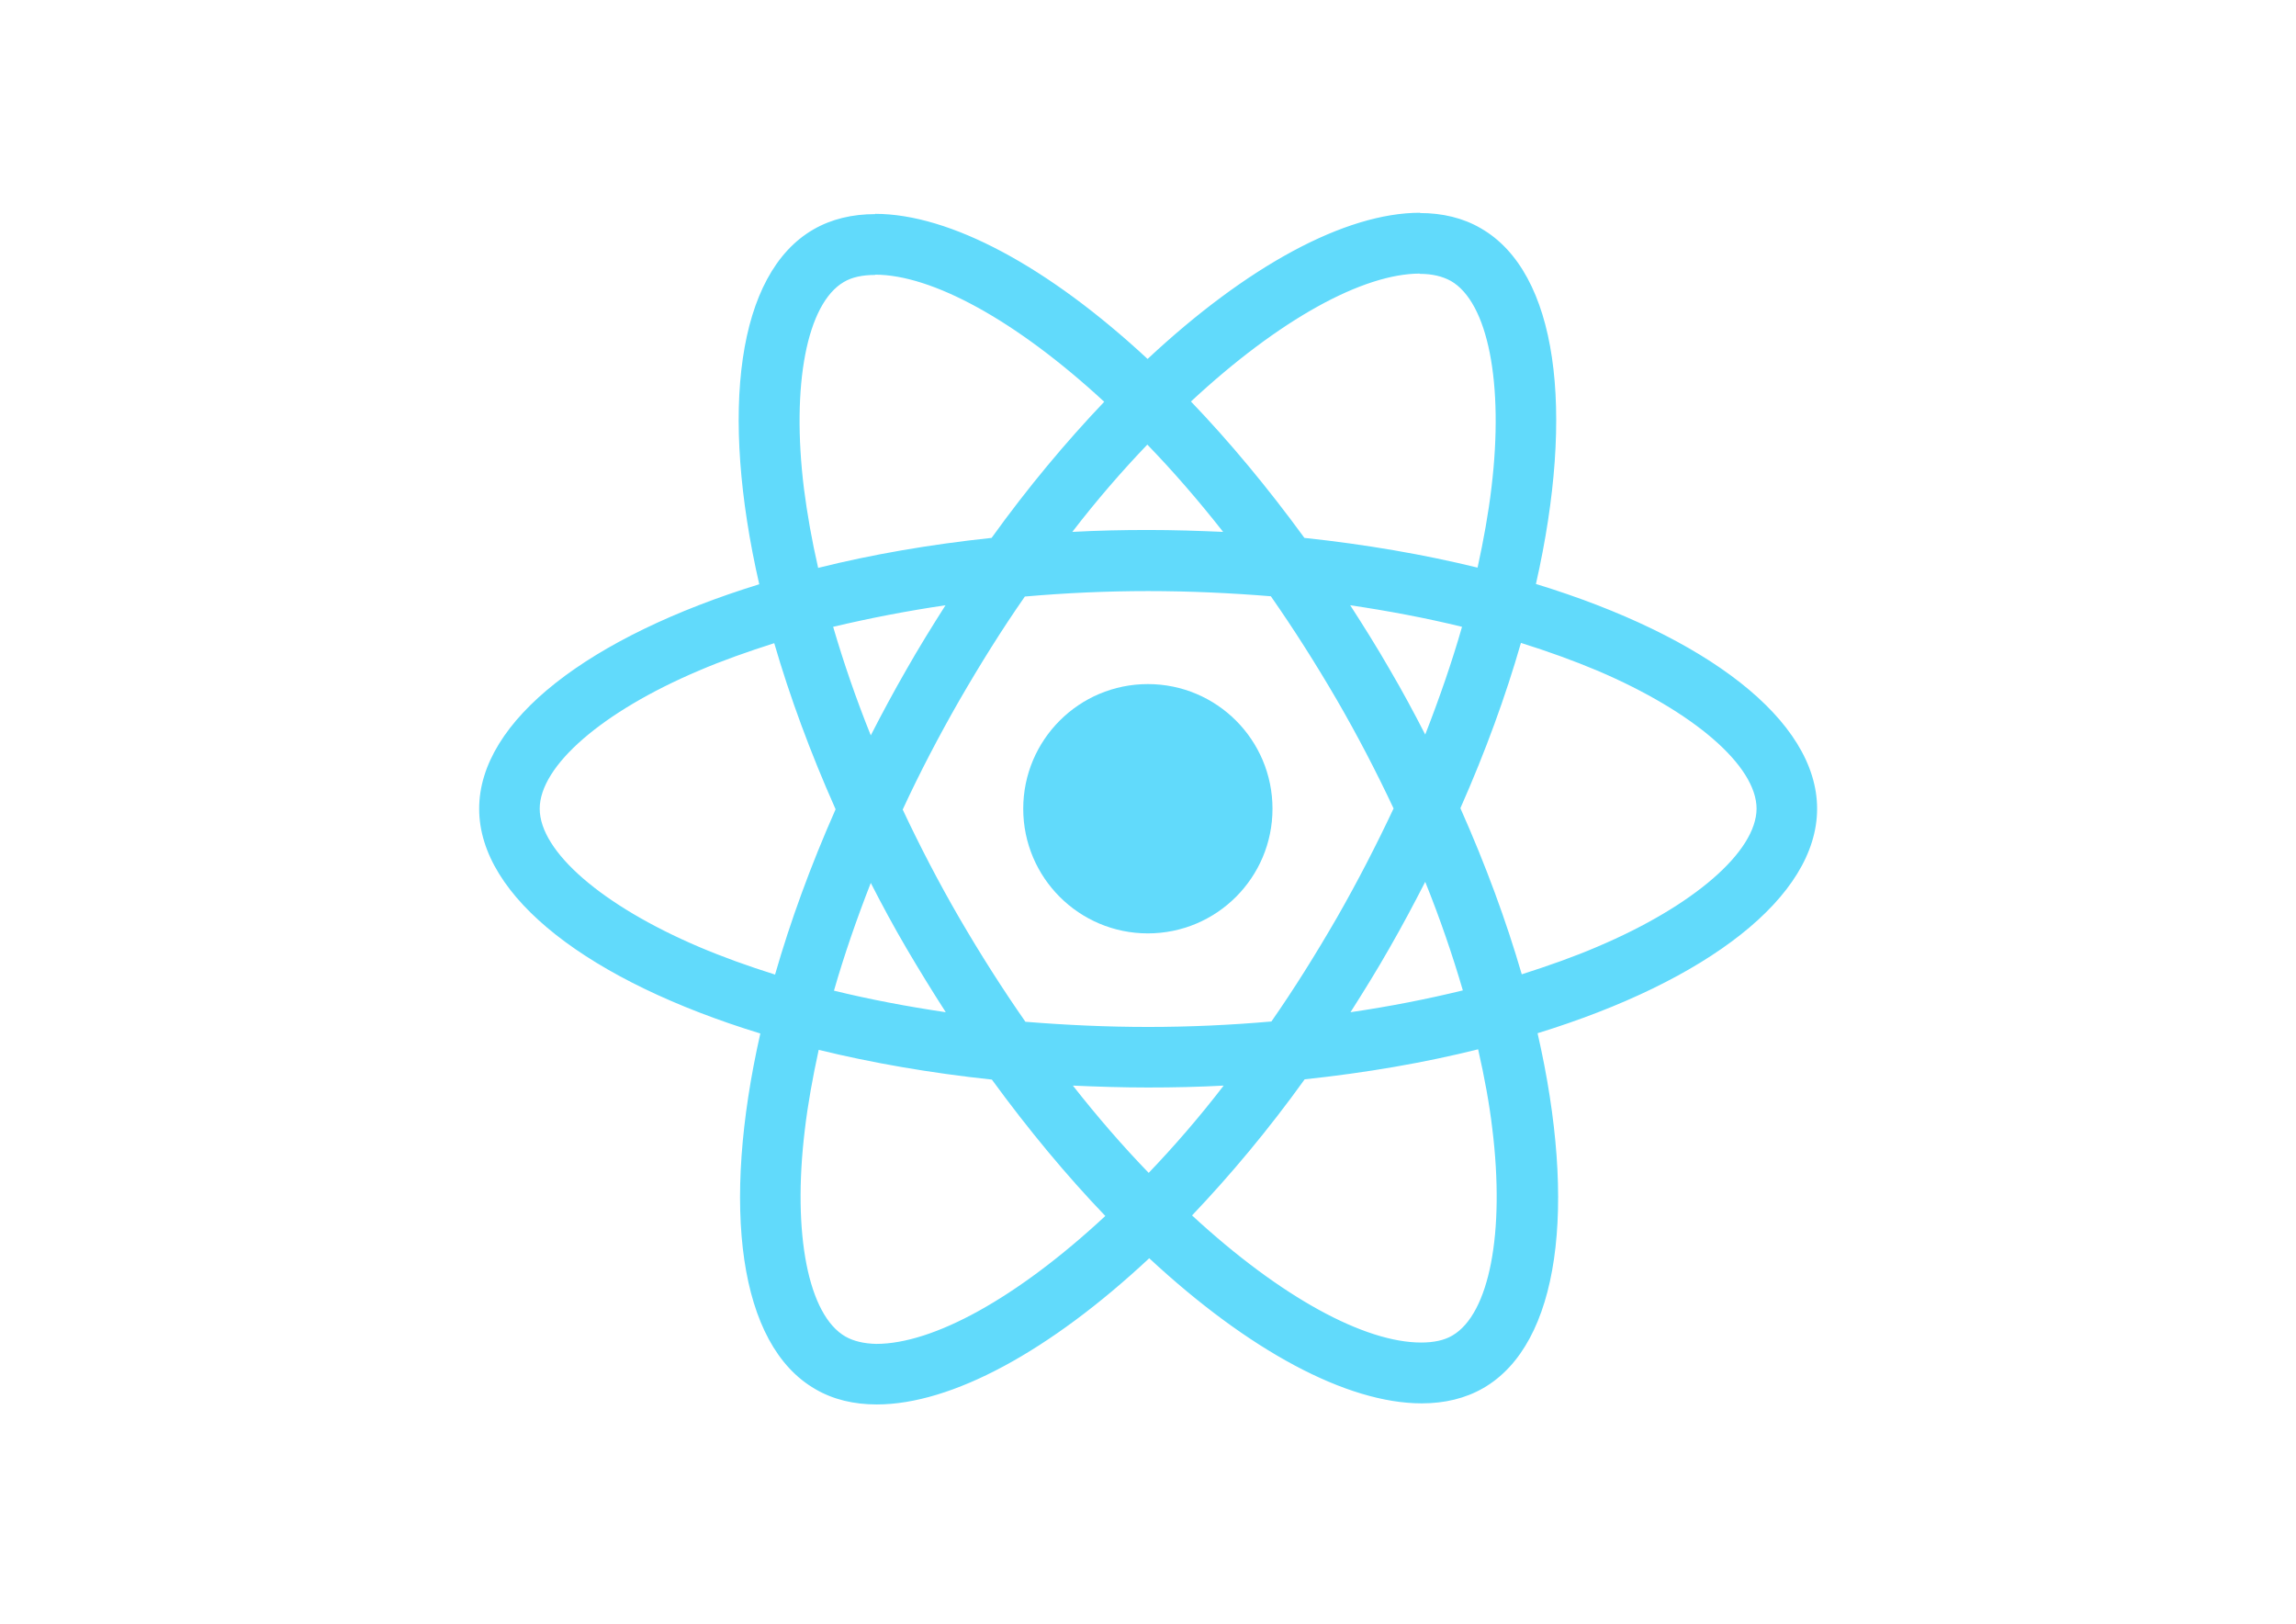
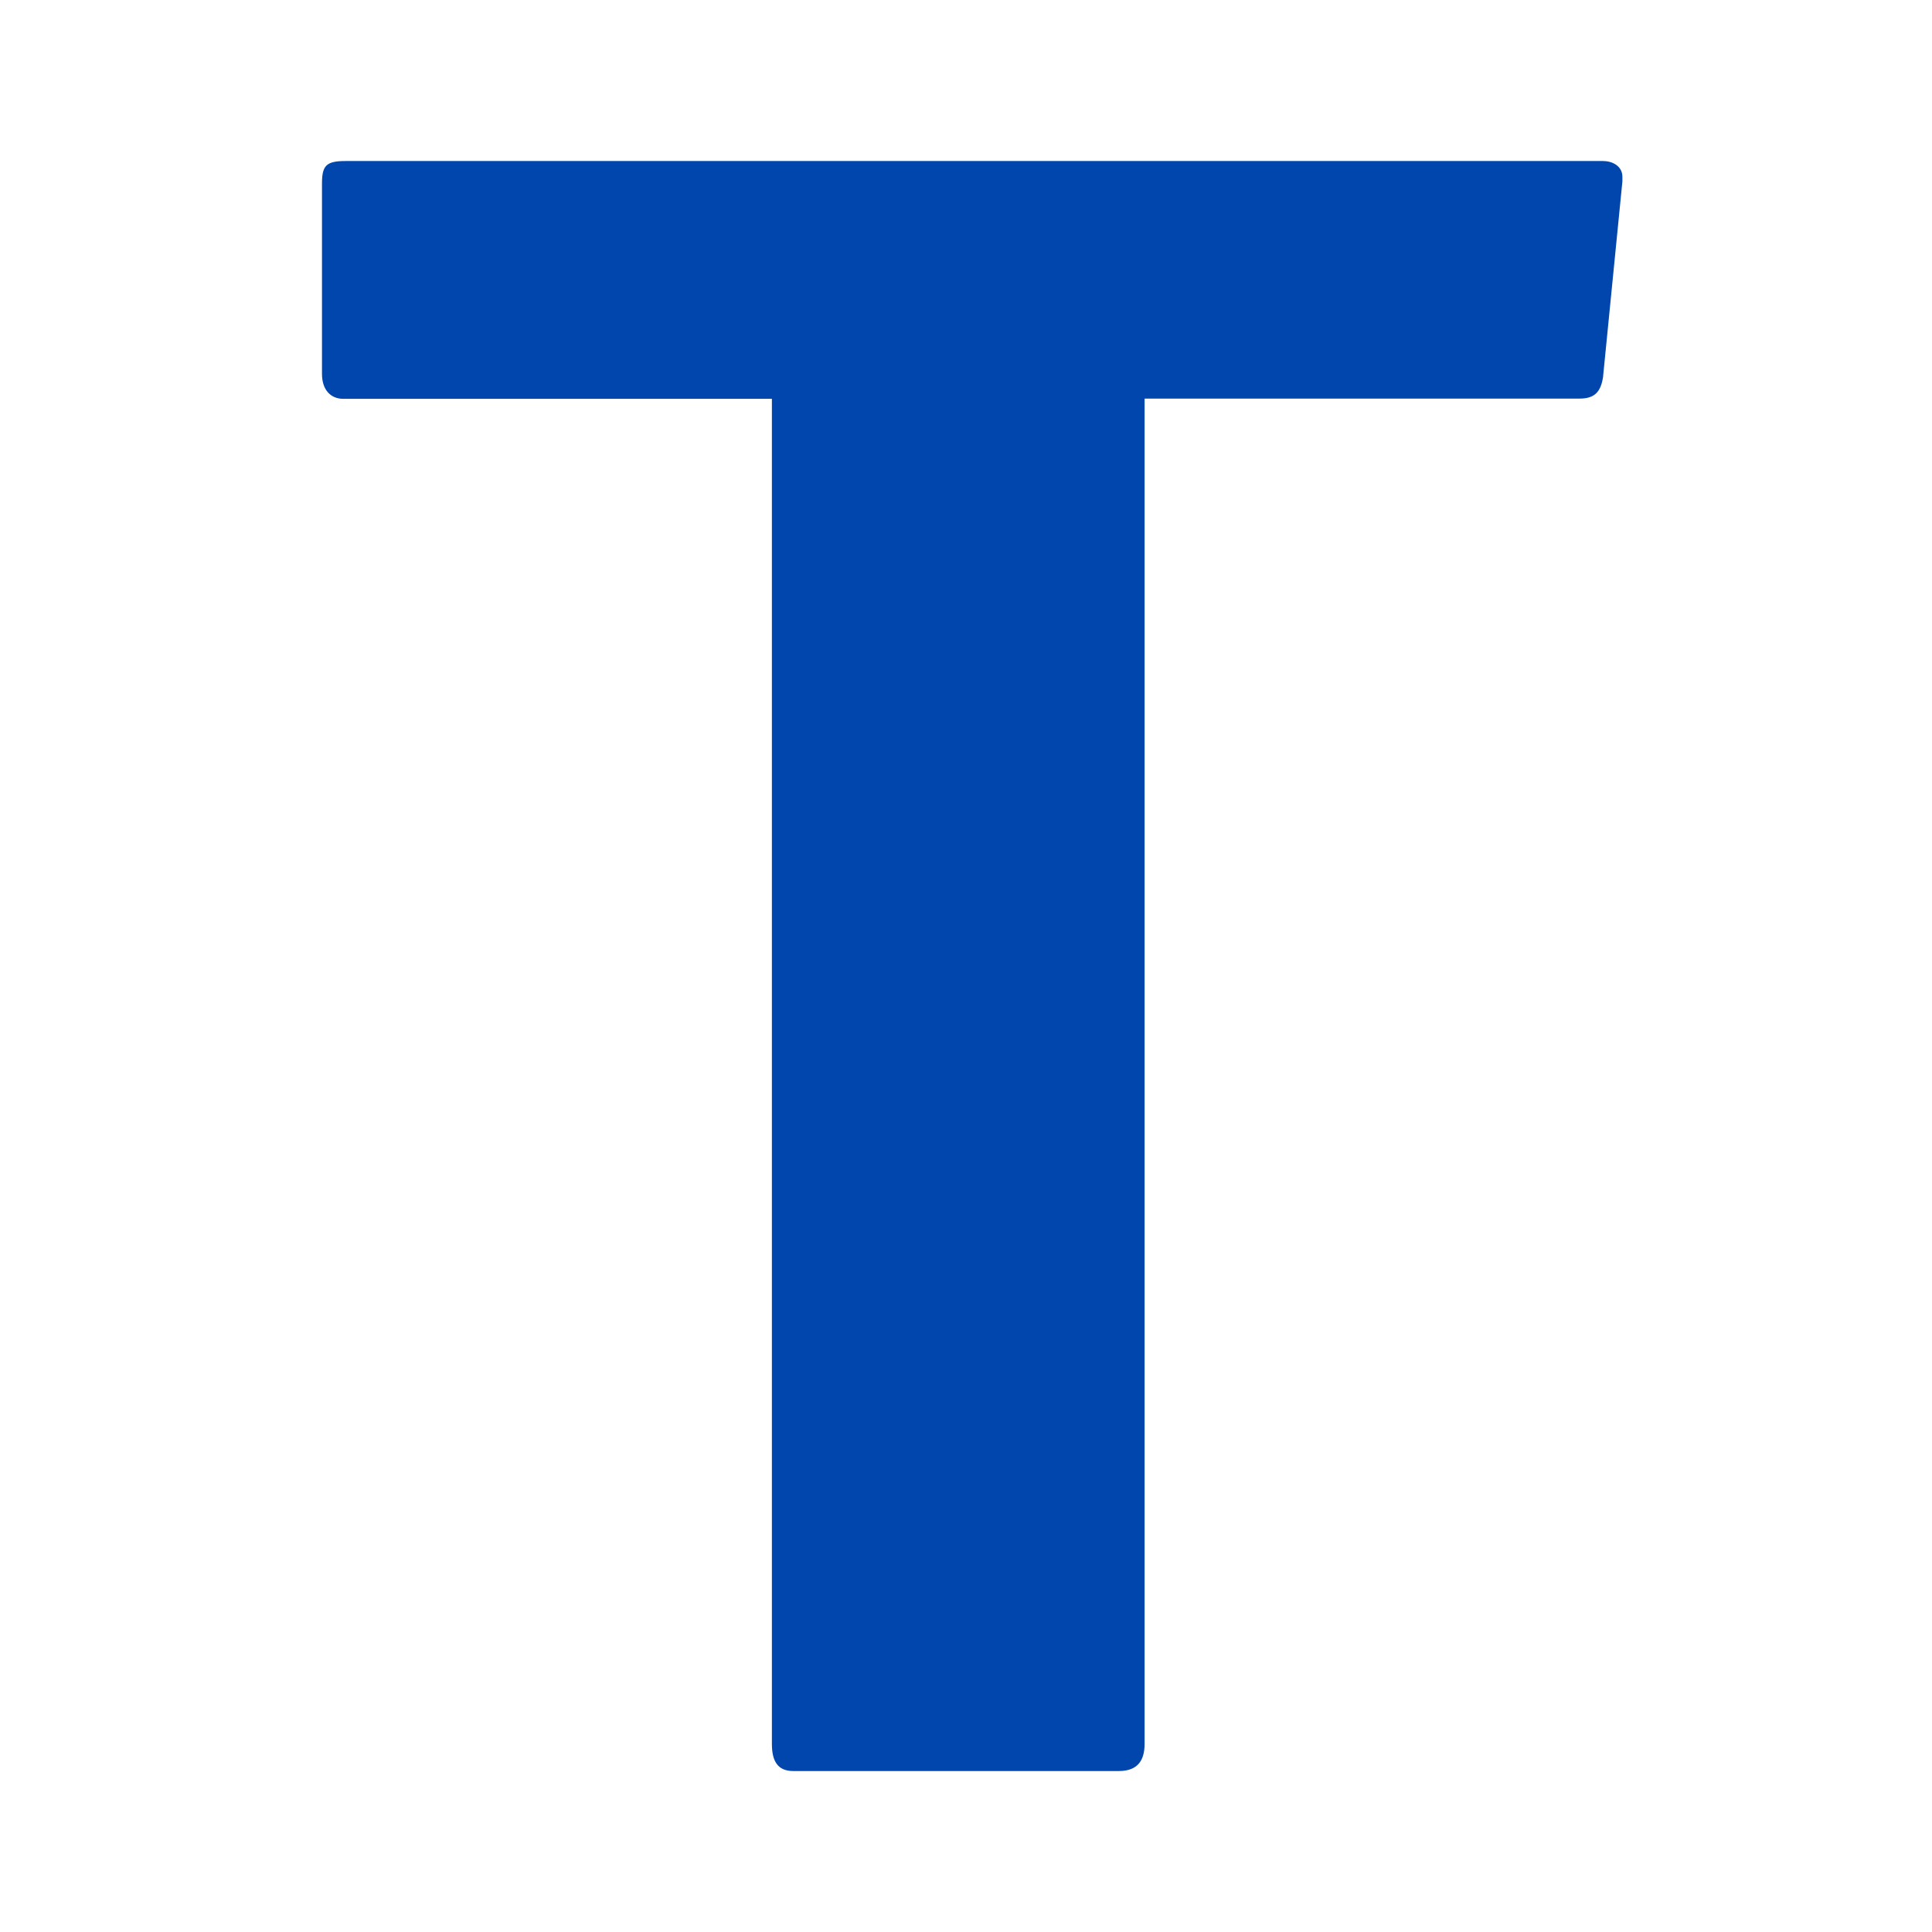
- <svg xmlns="http://www.w3.org/2000/svg" viewBox="0 0 841.9 595.3">
-   <g fill="#61DAFB">
-     <path d="M666.3 296.5c0-32.5-40.7-63.3-103.1-82.4 14.4-63.6 8-114.2-20.2-130.4-6.5-3.8-14.1-5.6-22.4-5.6v22.3c4.6 0 8.3.9 11.4 2.6 13.6 7.8 19.5 37.5 14.9 75.7-1.1 9.4-2.9 19.3-5.1 29.4-19.6-4.8-41-8.5-63.5-10.9-13.5-18.5-27.5-35.3-41.6-50 32.6-30.3 63.2-46.9 84-46.9V78c-27.5 0-63.5 19.6-99.9 53.6-36.4-33.8-72.4-53.2-99.9-53.2v22.3c20.7 0 51.4 16.5 84 46.6-14 14.7-28 31.4-41.3 49.9-22.6 2.4-44 6.1-63.6 11-2.3-10-4-19.7-5.2-29-4.7-38.2 1.1-67.9 14.6-75.8 3-1.8 6.9-2.6 11.5-2.6V78.5c-8.4 0-16 1.8-22.6 5.6-28.1 16.2-34.4 66.7-19.9 130.1-62.2 19.2-102.7 49.9-102.7 82.3 0 32.5 40.7 63.3 103.1 82.4-14.4 63.6-8 114.2 20.2 130.4 6.5 3.8 14.1 5.6 22.5 5.6 27.5 0 63.5-19.6 99.9-53.6 36.4 33.8 72.4 53.2 99.9 53.2 8.4 0 16-1.8 22.6-5.6 28.1-16.2 34.4-66.7 19.9-130.1 62-19.1 102.5-49.9 102.5-82.3zm-130.2-66.7c-3.7 12.9-8.3 26.2-13.5 39.5-4.1-8-8.4-16-13.1-24-4.6-8-9.5-15.8-14.4-23.4 14.2 2.1 27.9 4.7 41 7.9zm-45.8 106.5c-7.8 13.5-15.8 26.3-24.1 38.2-14.9 1.3-30 2-45.2 2-15.1 0-30.2-.7-45-1.9-8.3-11.9-16.4-24.6-24.2-38-7.6-13.1-14.5-26.4-20.8-39.8 6.2-13.4 13.2-26.8 20.7-39.9 7.8-13.5 15.8-26.3 24.1-38.2 14.9-1.3 30-2 45.2-2 15.1 0 30.2.7 45 1.9 8.3 11.9 16.4 24.6 24.2 38 7.6 13.1 14.5 26.4 20.8 39.8-6.3 13.4-13.2 26.8-20.7 39.9zm32.3-13c5.4 13.4 10 26.8 13.8 39.8-13.1 3.2-26.9 5.9-41.2 8 4.9-7.7 9.8-15.6 14.4-23.7 4.6-8 8.9-16.1 13-24.1zM421.2 430c-9.3-9.6-18.6-20.3-27.8-32 9 .4 18.2.7 27.5.7 9.4 0 18.7-.2 27.8-.7-9 11.7-18.3 22.4-27.5 32zm-74.4-58.9c-14.2-2.1-27.9-4.7-41-7.9 3.7-12.9 8.3-26.2 13.5-39.5 4.1 8 8.4 16 13.1 24 4.7 8 9.5 15.8 14.4 23.4zM420.7 163c9.3 9.6 18.6 20.3 27.8 32-9-.4-18.2-.7-27.5-.7-9.4 0-18.7.2-27.8.7 9-11.7 18.3-22.4 27.5-32zm-74 58.9c-4.9 7.7-9.8 15.6-14.4 23.7-4.6 8-8.9 16-13 24-5.4-13.4-10-26.8-13.8-39.8 13.1-3.1 26.9-5.8 41.2-7.9zm-90.5 125.2c-35.4-15.1-58.3-34.9-58.3-50.6 0-15.7 22.9-35.6 58.3-50.6 8.6-3.7 18-7 27.7-10.1 5.7 19.6 13.2 40 22.5 60.9-9.2 20.8-16.6 41.1-22.2 60.6-9.9-3.1-19.3-6.5-28-10.2zM310 490c-13.6-7.8-19.5-37.5-14.9-75.7 1.1-9.4 2.9-19.3 5.1-29.4 19.6 4.8 41 8.5 63.5 10.9 13.5 18.5 27.5 35.3 41.6 50-32.6 30.3-63.2 46.9-84 46.9-4.5-.1-8.3-1-11.3-2.7zm237.2-76.2c4.7 38.2-1.1 67.9-14.6 75.8-3 1.8-6.9 2.6-11.5 2.6-20.7 0-51.4-16.5-84-46.6 14-14.7 28-31.4 41.3-49.9 22.6-2.4 44-6.1 63.6-11 2.3 10.1 4.1 19.8 5.2 29.1zm38.5-66.7c-8.6 3.7-18 7-27.7 10.1-5.7-19.6-13.2-40-22.5-60.9 9.2-20.8 16.6-41.1 22.2-60.6 9.9 3.1 19.3 6.5 28.1 10.2 35.4 15.1 58.3 34.9 58.3 50.6-.1 15.7-23 35.6-58.4 50.6zM320.8 78.4z" />
-     <circle cx="420.9" cy="296.5" r="45.7" />
-     <path d="M520.5 78.1z" />
-   </g>
+ <svg xmlns="http://www.w3.org/2000/svg" width="32" height="32" fill="none">
+   <path d="M26.554 6.228c-.036.263-.141.374-.391.374h-7.205v22.282c0 .263-.105.45-.427.45h-5.391c-.25 0-.355-.151-.355-.45V6.606H5.688c-.214 0-.355-.151-.355-.414V3.041c0-.299.069-.374.391-.374h20.829c.141 0 .319.075.319.263v.075l-.319 3.223z" fill="#0046AD" />
</svg>
